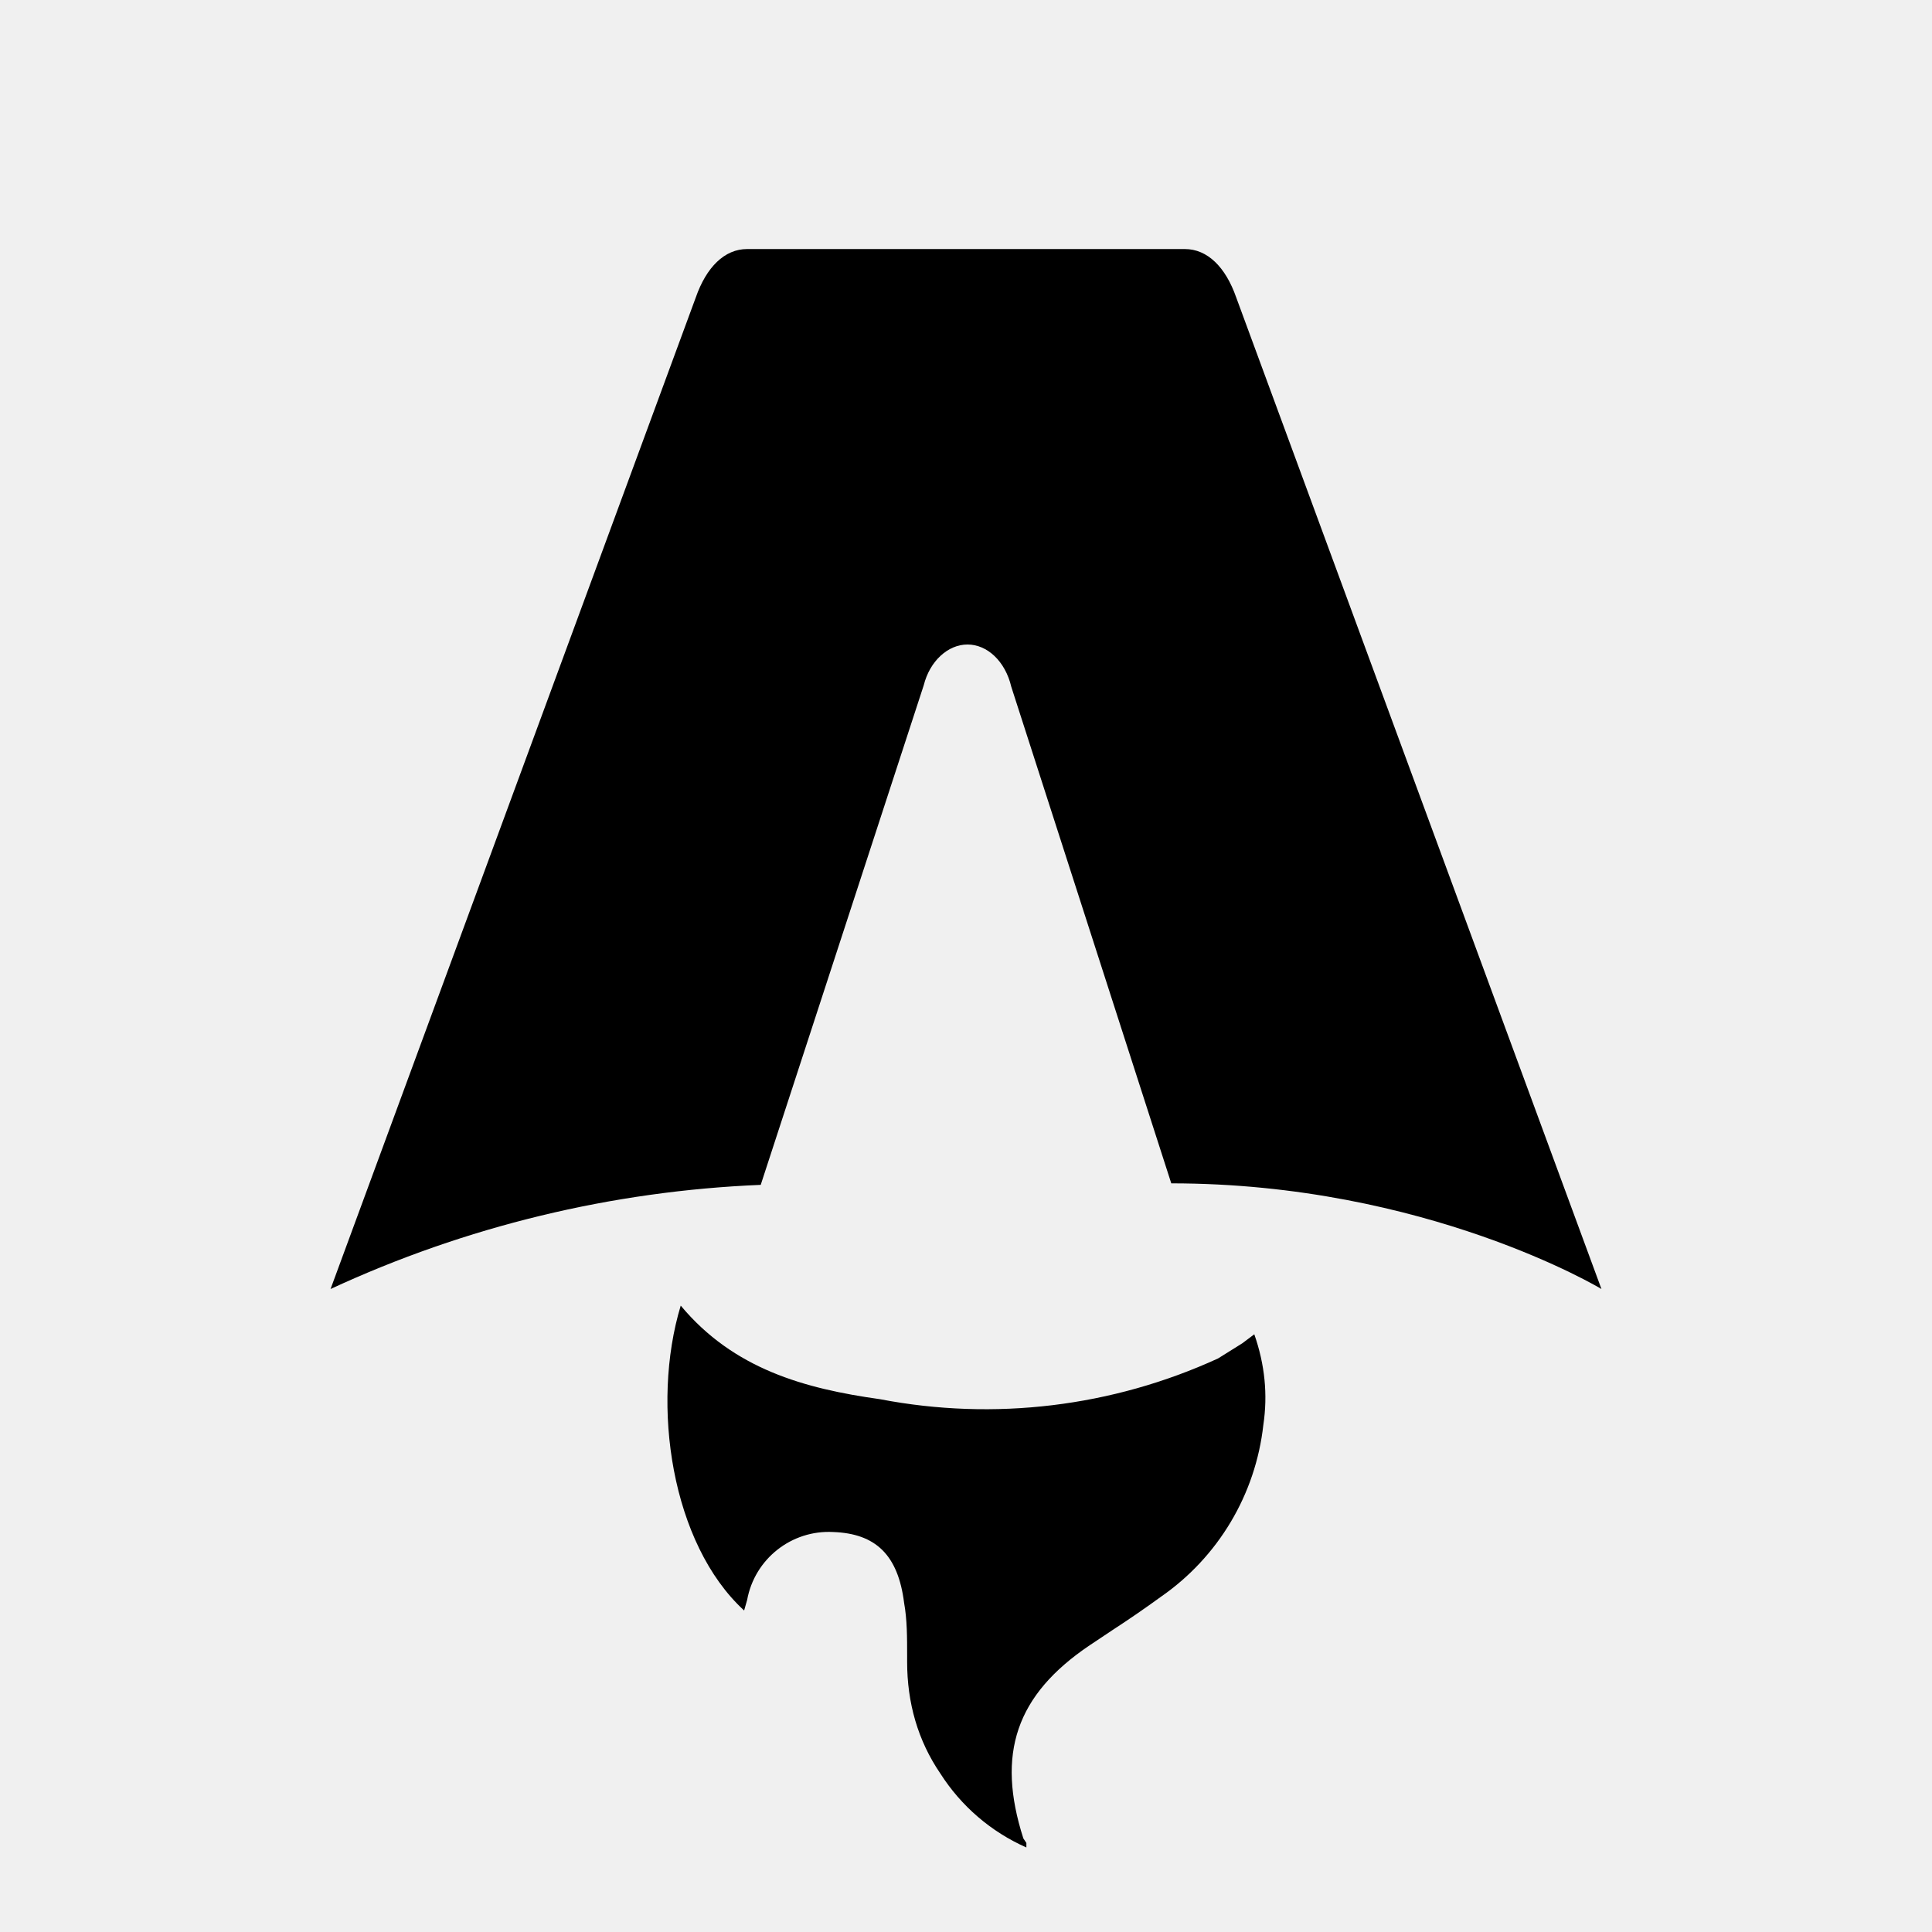
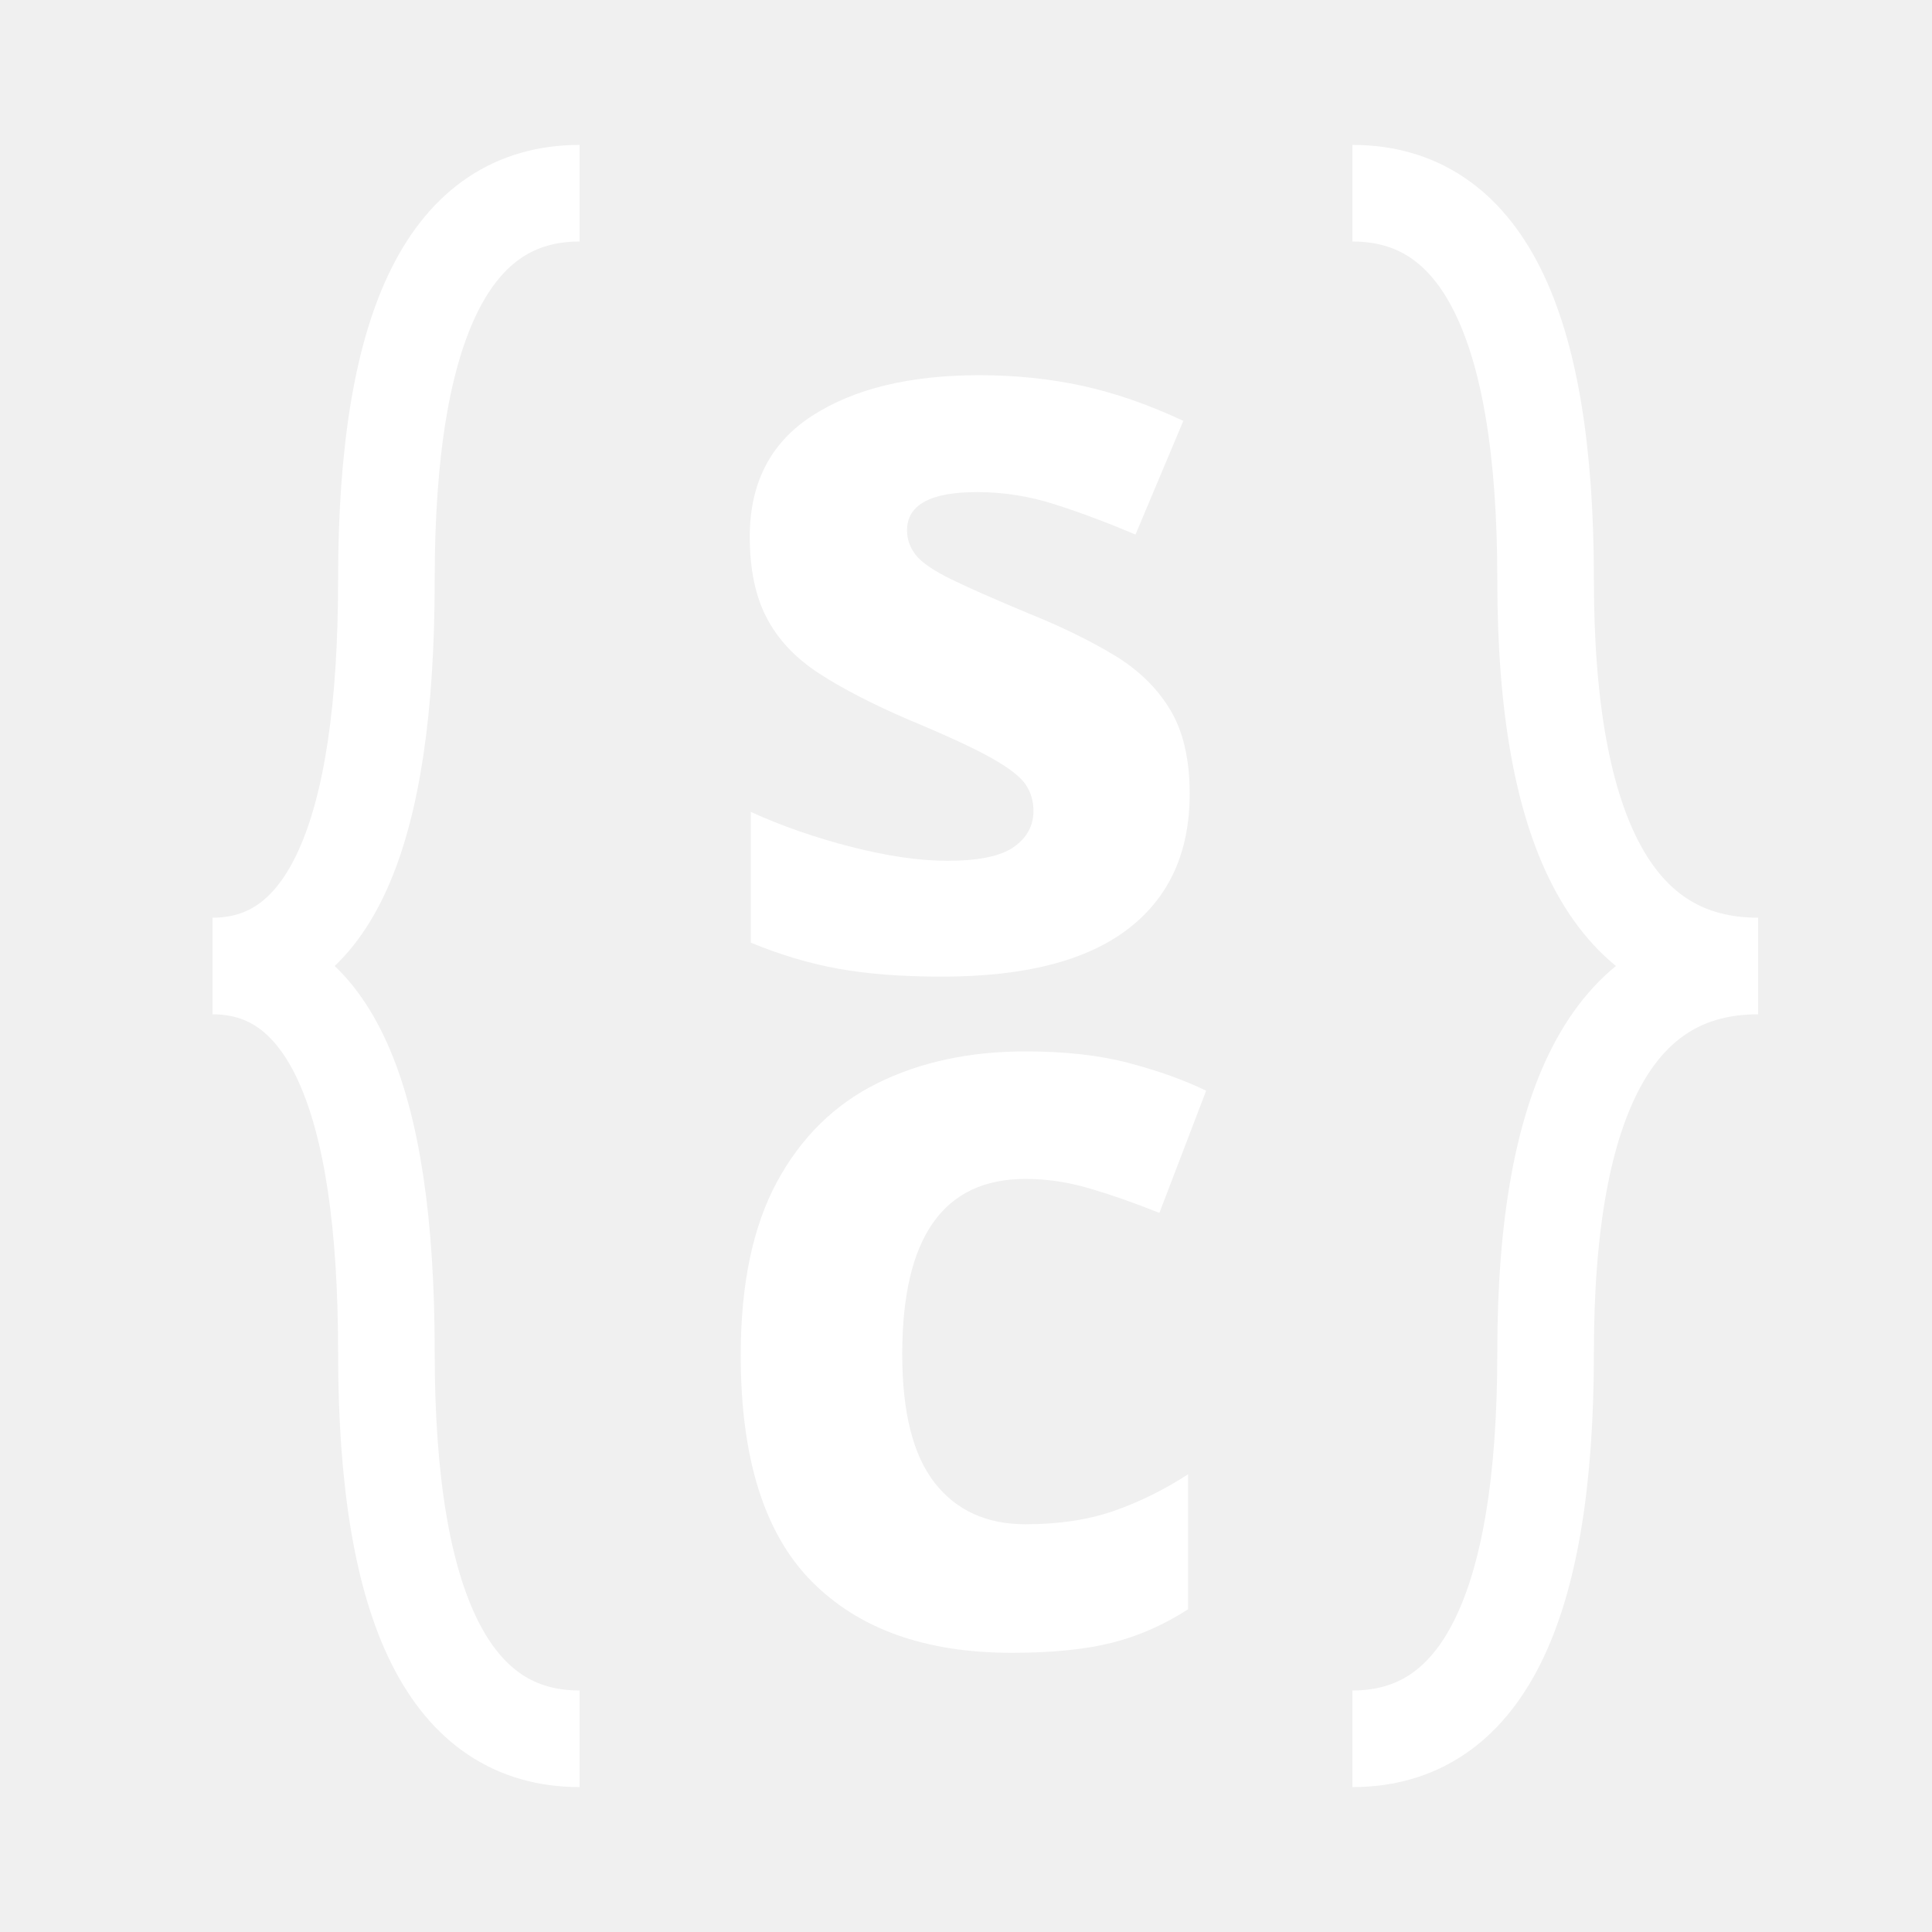
- <svg xmlns="http://www.w3.org/2000/svg" fill="none" viewBox="0 0 128 128">
-   <path d="M50.4 78.5a75.1 75.1 0 0 0-28.5 6.9l24.2-65.7c.7-2 1.9-3.2 3.4-3.2h29c1.5 0 2.7 1.2 3.4 3.2l24.2 65.7s-11.6-7-28.5-7L67 45.5c-.4-1.7-1.6-2.8-2.9-2.8-1.3 0-2.5 1.1-2.9 2.7L50.4 78.5Zm-1.1 28.2Zm-4.2-20.2c-2 6.6-.6 15.8 4.2 20.2a17.5 17.5 0 0 1 .2-.7 5.5 5.5 0 0 1 5.7-4.5c2.8.1 4.3 1.5 4.7 4.7.2 1.1.2 2.3.2 3.5v.4c0 2.7.7 5.2 2.2 7.4a13 13 0 0 0 5.7 4.9v-.3l-.2-.3c-1.8-5.6-.5-9.5 4.4-12.8l1.5-1a73 73 0 0 0 3.2-2.2 16 16 0 0 0 6.8-11.4c.3-2 .1-4-.6-6l-.8.6-1.6 1a37 37 0 0 1-22.4 2.7c-5-.7-9.7-2-13.2-6.2Z" />
-   <style>
-         path { fill: #000; }
-         @media (prefers-color-scheme: dark) {
-             path { fill: #FFF; }
-         }
-     </style>
+ <svg xmlns="http://www.w3.org/2000/svg" width="800" height="800" viewBox="0 0 1000 1000">
+   <path d="M 300 100 Q 200 100, 200 300 Q 200 500, 110 500 Q 200 500, 200 700 Q 200 900, 300 900" stroke="#FFFFFF" stroke-width="50" fill="transparent" />
+   <text x="500" y="500" font-family="Rajdhani, sans-serif" font-size="550" font-weight="700" fill="#FFFFFF" text-anchor="middle">s</text>
+   <text x="500" y="850" font-family="Rajdhani, sans-serif" font-size="550" font-weight="700" fill="#FFFFFF" text-anchor="middle">c</text>
+   <path d="M 700 100 Q 800 100, 800 300 Q 800 500, 910 500 Q 800 500, 800 700 Q 800 900, 700 900" stroke="#FFFFFF" stroke-width="50" fill="transparent" />
</svg>
